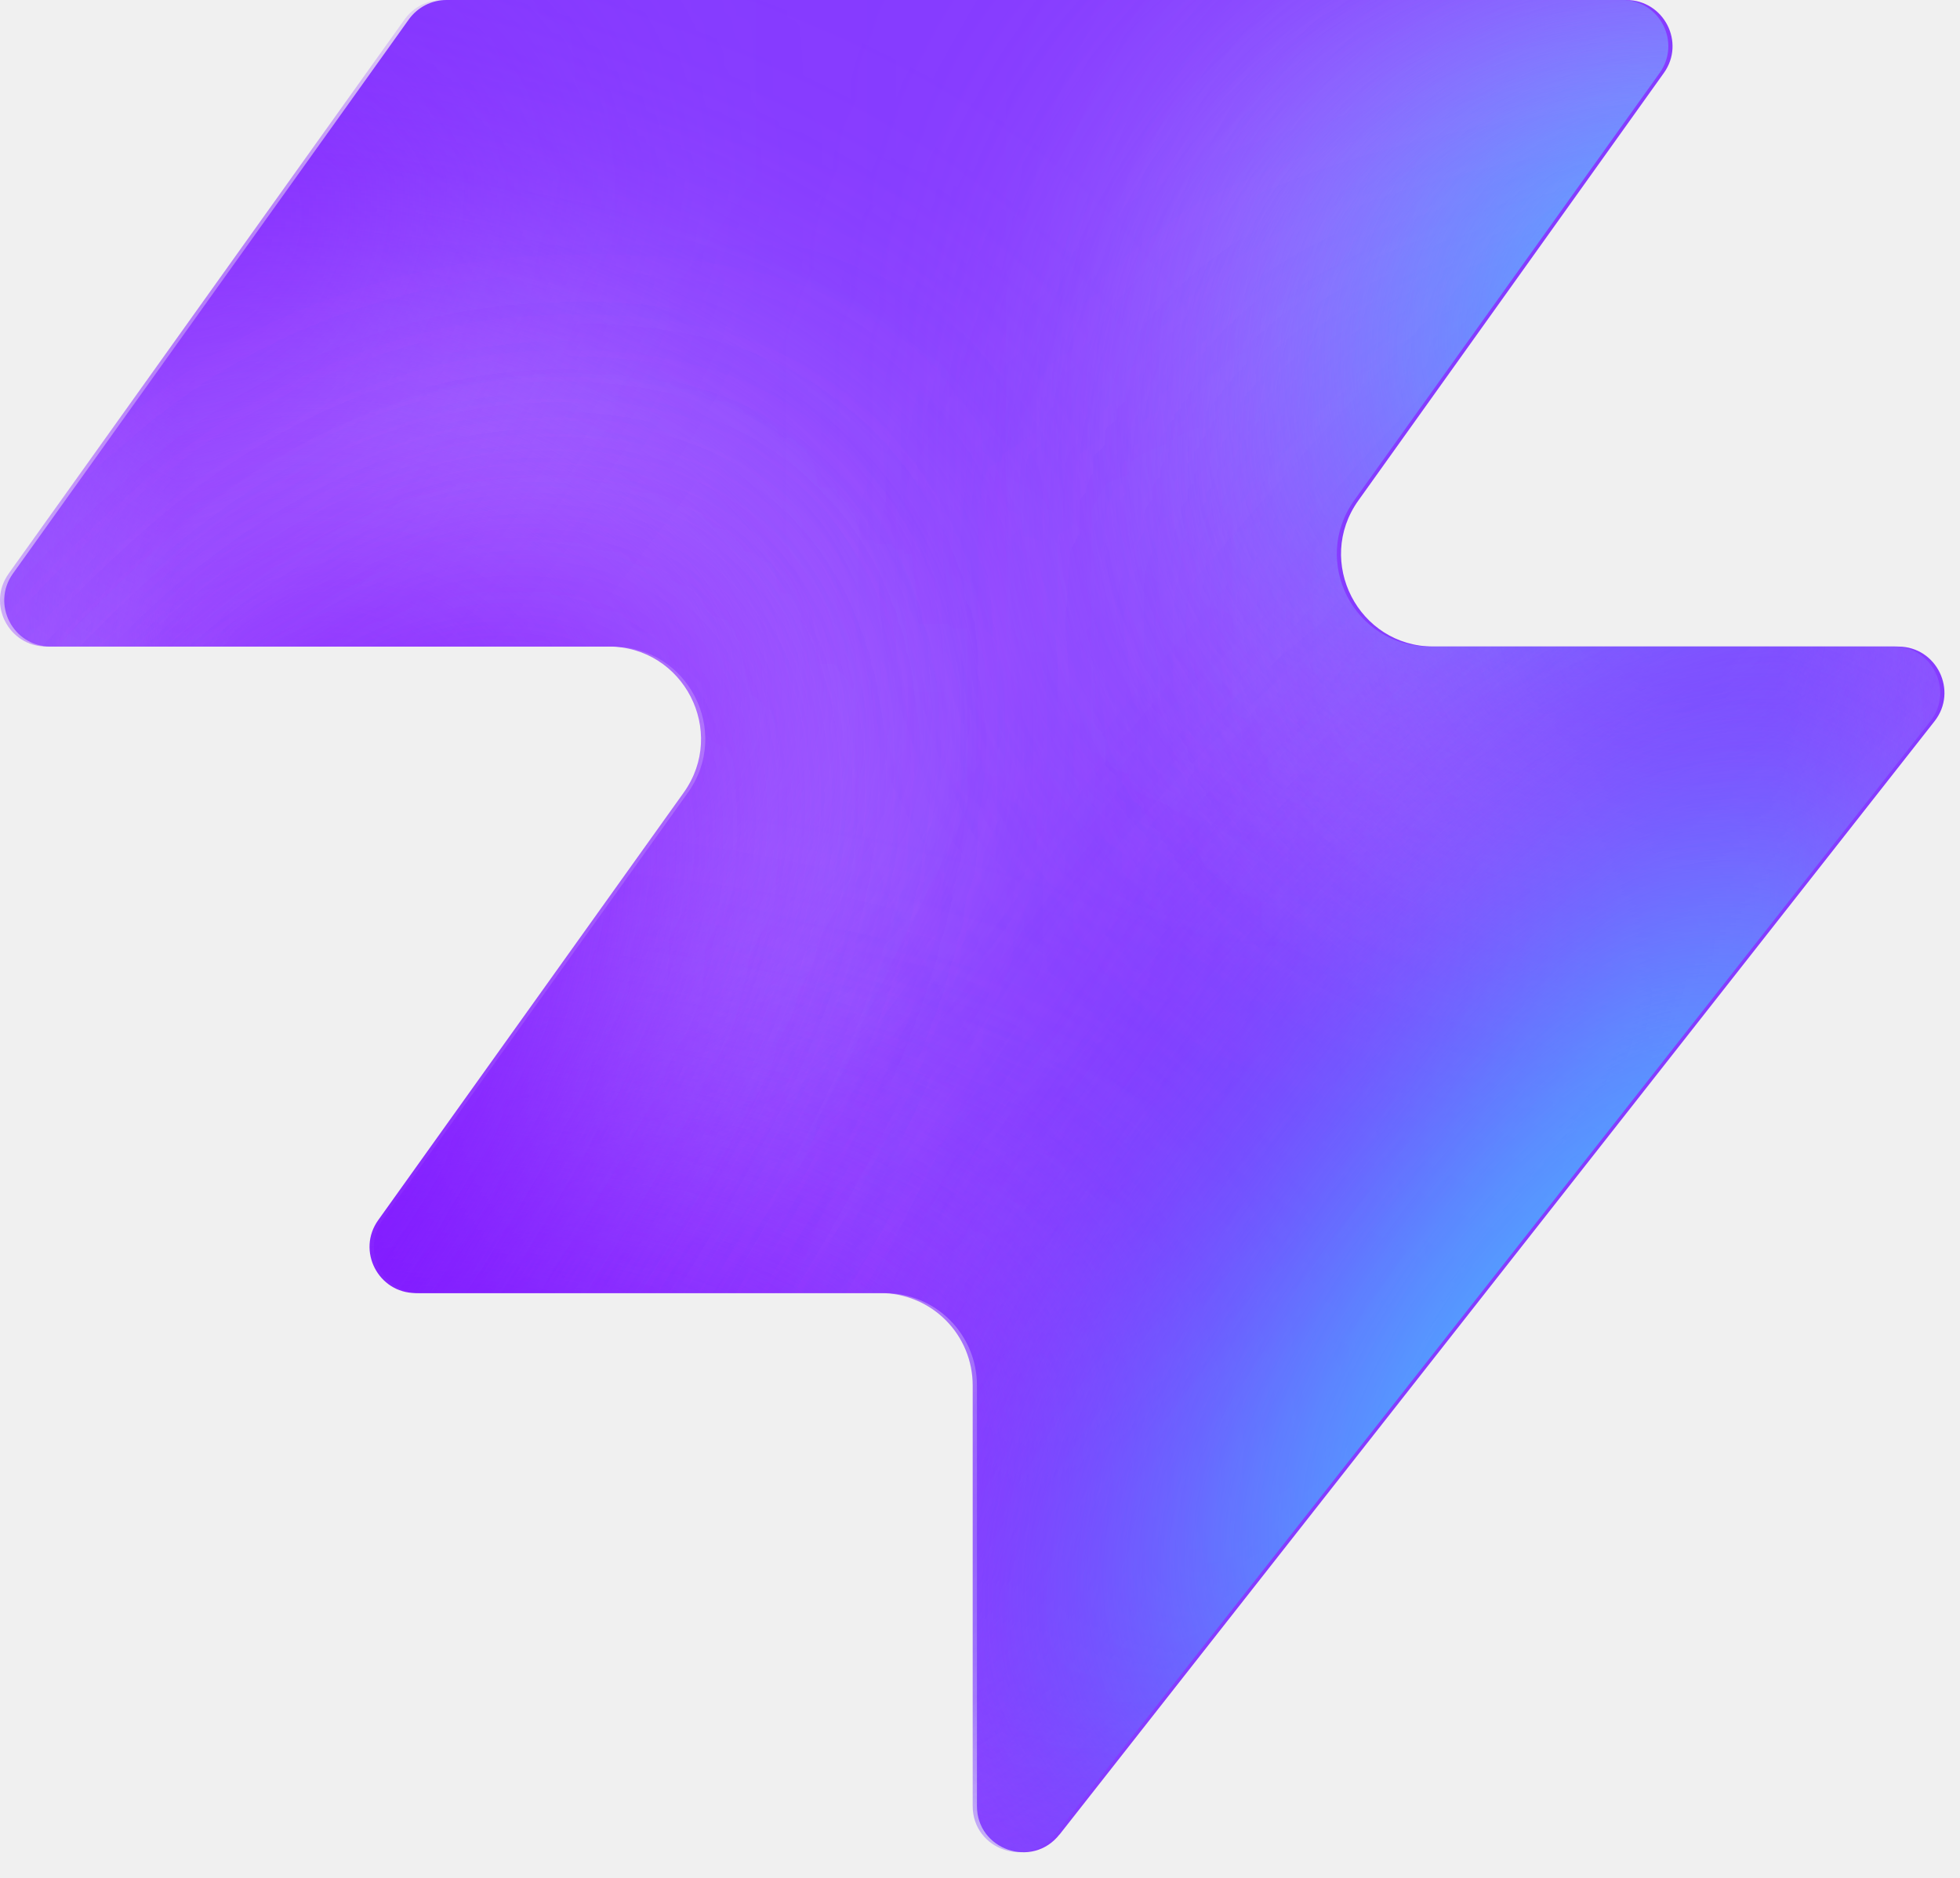
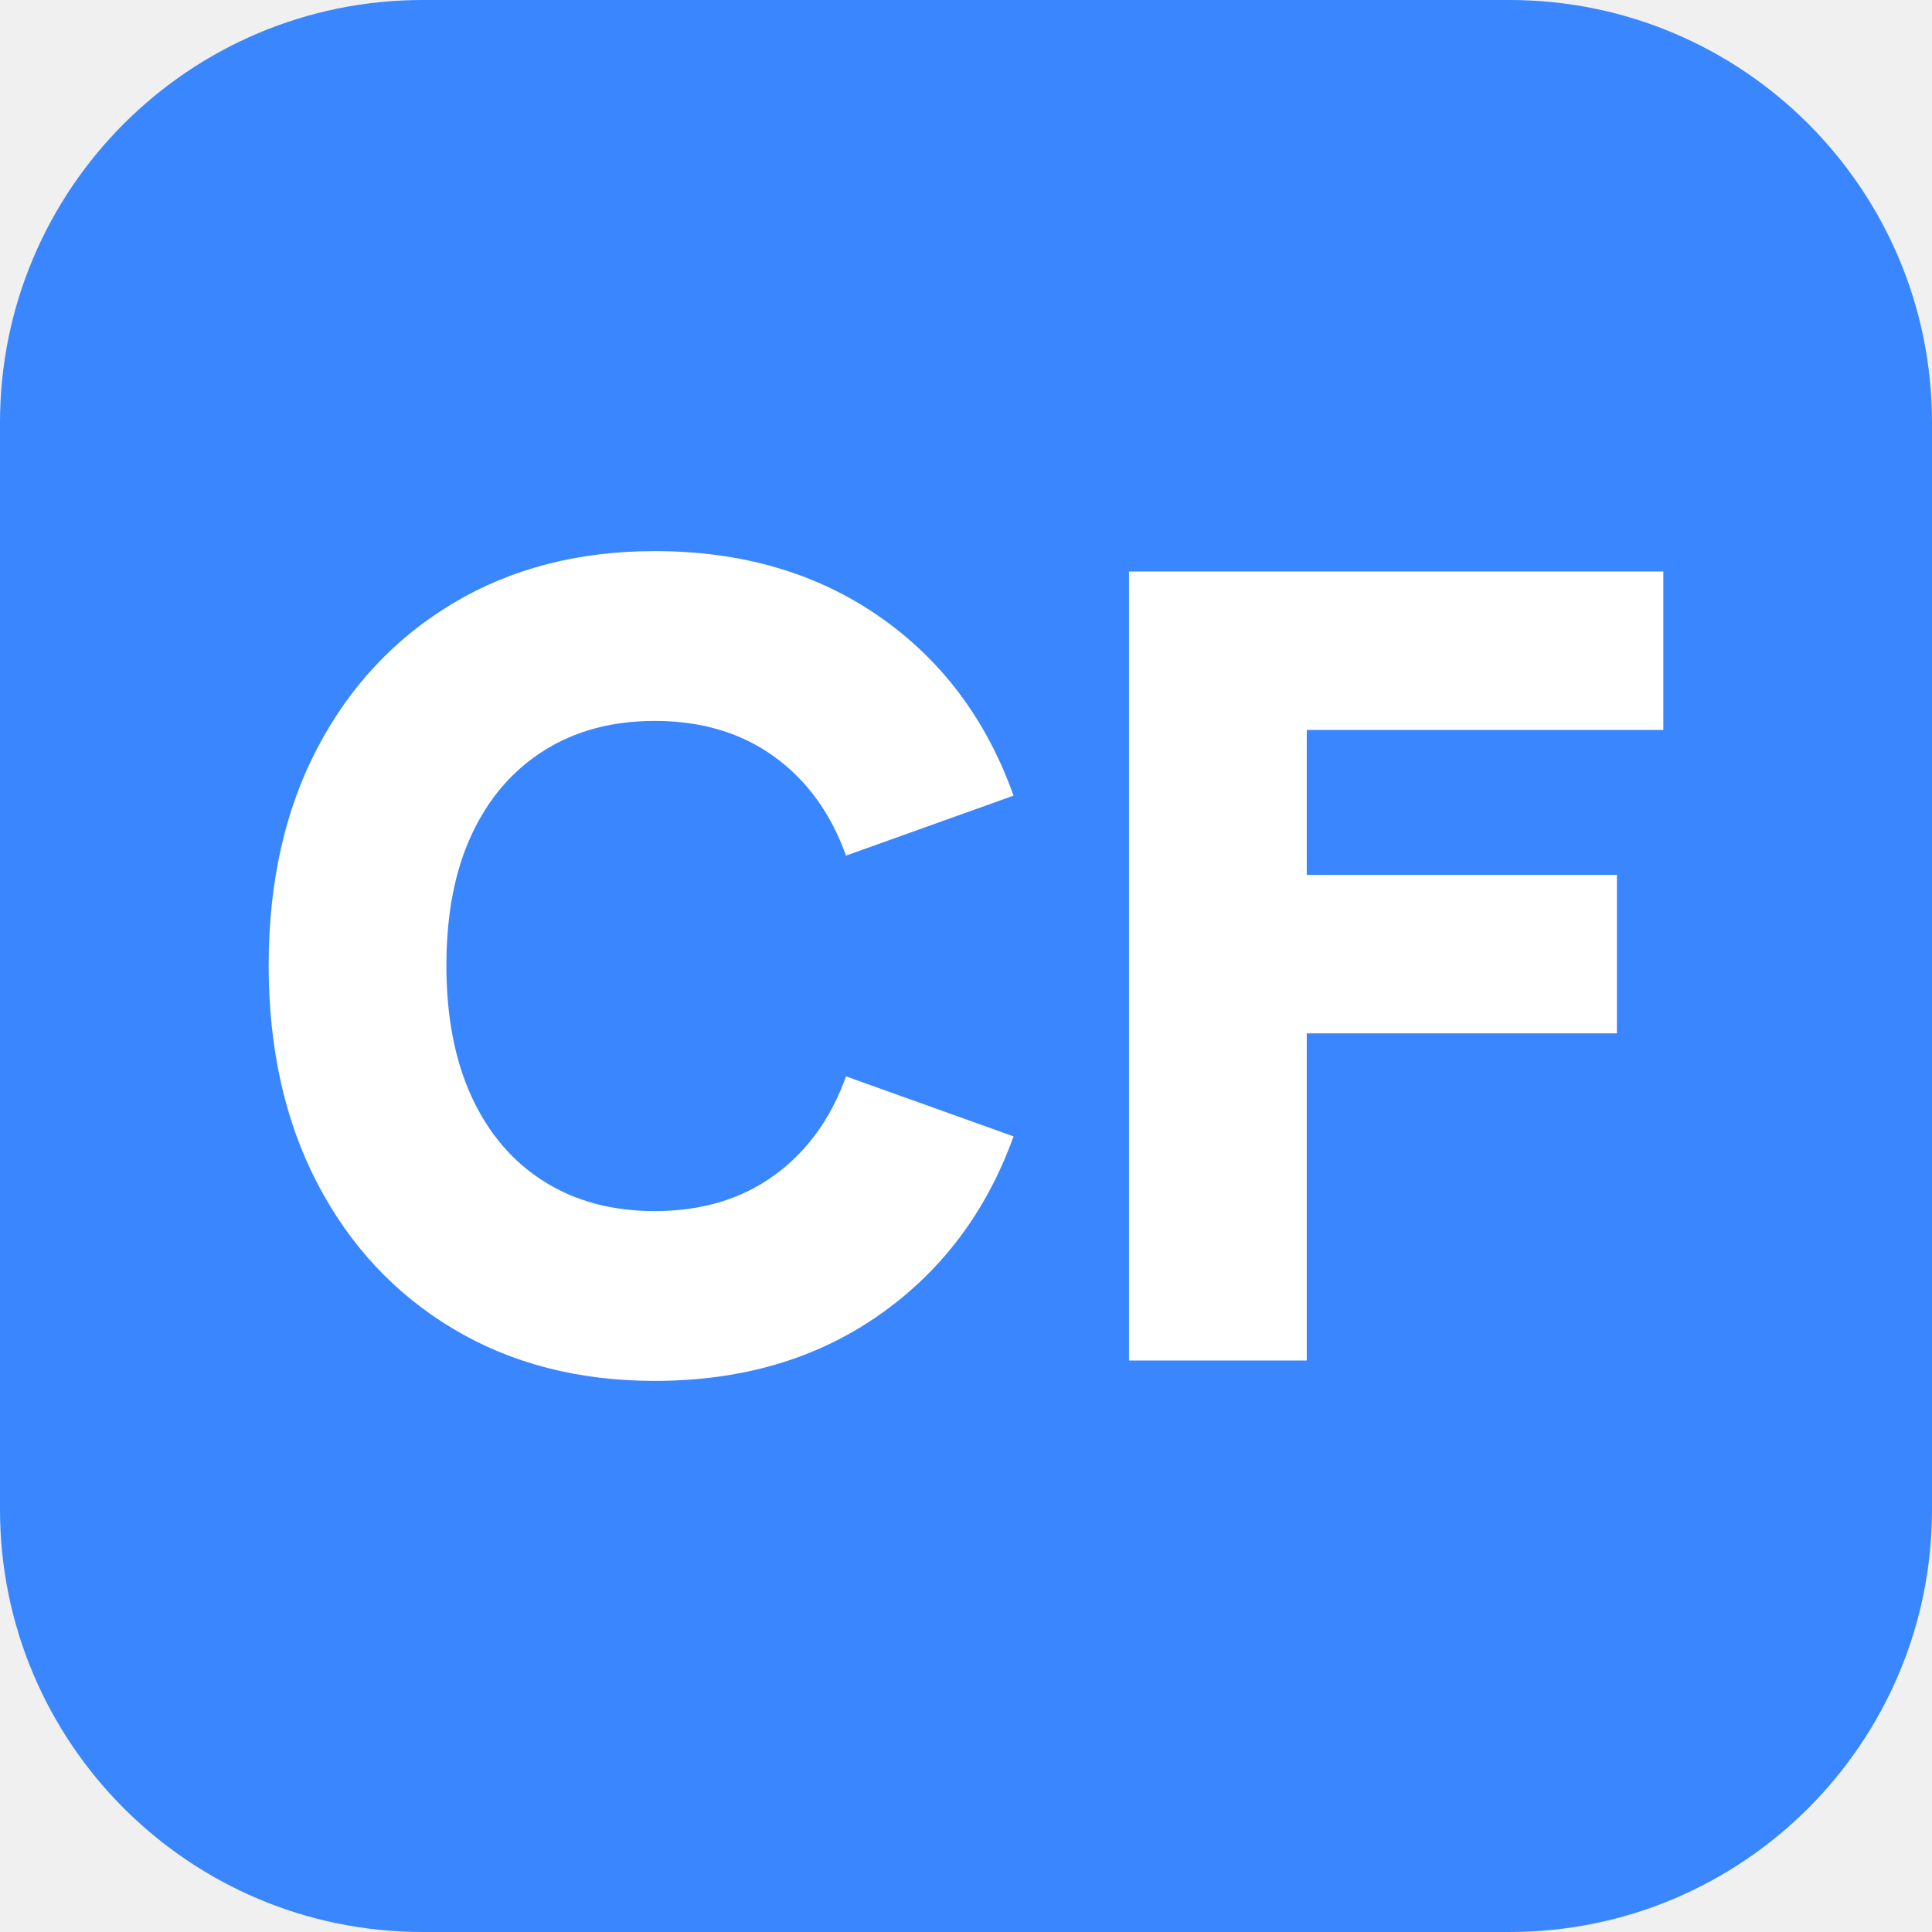
- <svg xmlns="http://www.w3.org/2000/svg" width="48" height="46" fill="none" viewBox="0 0 48 46">
-   <path fill="#863bff" d="M25.946 44.938c-.664.845-2.021.375-2.021-.698V33.937a2.26 2.26 0 0 0-2.262-2.262H10.287c-.92 0-1.456-1.04-.92-1.788l7.48-10.471c1.07-1.497 0-3.578-1.842-3.578H1.237c-.92 0-1.456-1.04-.92-1.788L10.013.474c.214-.297.556-.474.92-.474h28.894c.92 0 1.456 1.04.92 1.788l-7.48 10.471c-1.07 1.498 0 3.579 1.842 3.579h11.377c.943 0 1.473 1.088.89 1.83L25.947 44.94z" style="fill:#863bff;fill:color(display-p3 .525 .23 1);fill-opacity:1" />
-   <mask id="a" width="48" height="46" x="0" y="0" maskUnits="userSpaceOnUse" style="mask-type:alpha">
-     <path fill="#000" d="M25.842 44.938c-.664.844-2.021.375-2.021-.698V33.937a2.26 2.26 0 0 0-2.262-2.262H10.183c-.92 0-1.456-1.04-.92-1.788l7.48-10.471c1.07-1.498 0-3.579-1.842-3.579H1.133c-.92 0-1.456-1.04-.92-1.787L9.91.473c.214-.297.556-.474.92-.474h28.894c.92 0 1.456 1.04.92 1.788l-7.48 10.471c-1.07 1.498 0 3.578 1.842 3.578h11.377c.943 0 1.473 1.088.89 1.832L25.843 44.94z" style="fill:#000;fill-opacity:1" />
-   </mask>
-   <g mask="url(#a)">
-     <g filter="url(#b)">
-       <ellipse cx="5.508" cy="14.704" fill="#ede6ff" rx="5.508" ry="14.704" style="fill:#ede6ff;fill:color(display-p3 .927 .903 1);fill-opacity:1" transform="matrix(.00324 1 1 -.00324 -4.47 31.516)" />
-     </g>
-     <g filter="url(#c)">
-       <ellipse cx="10.399" cy="29.851" fill="#ede6ff" rx="10.399" ry="29.851" style="fill:#ede6ff;fill:color(display-p3 .927 .903 1);fill-opacity:1" transform="matrix(.00324 1 1 -.00324 -39.328 7.883)" />
-     </g>
-     <g filter="url(#d)">
-       <ellipse cx="5.508" cy="30.487" fill="#7e14ff" rx="5.508" ry="30.487" style="fill:#7e14ff;fill:color(display-p3 .492 .077 1);fill-opacity:1" transform="rotate(89.814 -25.913 -14.639)scale(1 -1)" />
-     </g>
-     <g filter="url(#e)">
-       <ellipse cx="5.508" cy="30.599" fill="#7e14ff" rx="5.508" ry="30.599" style="fill:#7e14ff;fill:color(display-p3 .492 .077 1);fill-opacity:1" transform="rotate(89.814 -32.644 -3.334)scale(1 -1)" />
-     </g>
-     <g filter="url(#f)">
-       <ellipse cx="5.508" cy="30.599" fill="#7e14ff" rx="5.508" ry="30.599" style="fill:#7e14ff;fill:color(display-p3 .492 .077 1);fill-opacity:1" transform="matrix(.00324 1 1 -.00324 -34.34 30.47)" />
-     </g>
-     <g filter="url(#g)">
-       <ellipse cx="14.072" cy="22.078" fill="#ede6ff" rx="14.072" ry="22.078" style="fill:#ede6ff;fill:color(display-p3 .927 .903 1);fill-opacity:1" transform="rotate(93.35 24.506 48.493)scale(-1 1)" />
-     </g>
-     <g filter="url(#h)">
-       <ellipse cx="3.47" cy="21.501" fill="#7e14ff" rx="3.47" ry="21.501" style="fill:#7e14ff;fill:color(display-p3 .492 .077 1);fill-opacity:1" transform="rotate(89.009 28.708 47.59)scale(-1 1)" />
-     </g>
-     <g filter="url(#i)">
-       <ellipse cx="3.47" cy="21.501" fill="#7e14ff" rx="3.47" ry="21.501" style="fill:#7e14ff;fill:color(display-p3 .492 .077 1);fill-opacity:1" transform="rotate(89.009 28.708 47.59)scale(-1 1)" />
-     </g>
-     <g filter="url(#j)">
-       <ellipse cx=".387" cy="8.972" fill="#7e14ff" rx="4.407" ry="29.108" style="fill:#7e14ff;fill:color(display-p3 .492 .077 1);fill-opacity:1" transform="rotate(39.51 .387 8.972)" />
-     </g>
-     <g filter="url(#k)">
-       <ellipse cx="47.523" cy="-6.092" fill="#7e14ff" rx="4.407" ry="29.108" style="fill:#7e14ff;fill:color(display-p3 .492 .077 1);fill-opacity:1" transform="rotate(37.892 47.523 -6.092)" />
-     </g>
-     <g filter="url(#l)">
-       <ellipse cx="41.412" cy="6.333" fill="#47bfff" rx="5.971" ry="9.665" style="fill:#47bfff;fill:color(display-p3 .28 .748 1);fill-opacity:1" transform="rotate(37.892 41.412 6.333)" />
-     </g>
-     <g filter="url(#m)">
-       <ellipse cx="-1.879" cy="38.332" fill="#7e14ff" rx="4.407" ry="29.108" style="fill:#7e14ff;fill:color(display-p3 .492 .077 1);fill-opacity:1" transform="rotate(37.892 -1.88 38.332)" />
-     </g>
-     <g filter="url(#n)">
-       <ellipse cx="-1.879" cy="38.332" fill="#7e14ff" rx="4.407" ry="29.108" style="fill:#7e14ff;fill:color(display-p3 .492 .077 1);fill-opacity:1" transform="rotate(37.892 -1.88 38.332)" />
-     </g>
-     <g filter="url(#o)">
-       <ellipse cx="35.651" cy="29.907" fill="#7e14ff" rx="4.407" ry="29.108" style="fill:#7e14ff;fill:color(display-p3 .492 .077 1);fill-opacity:1" transform="rotate(37.892 35.651 29.907)" />
-     </g>
-     <g filter="url(#p)">
-       <ellipse cx="38.418" cy="32.4" fill="#47bfff" rx="5.971" ry="15.297" style="fill:#47bfff;fill:color(display-p3 .28 .748 1);fill-opacity:1" transform="rotate(37.892 38.418 32.4)" />
-     </g>
-   </g>
-   <defs>
-     <filter id="b" width="60.045" height="41.654" x="-19.77" y="16.149" color-interpolation-filters="sRGB" filterUnits="userSpaceOnUse">
-       <feFlood flood-opacity="0" result="BackgroundImageFix" />
-       <feBlend in="SourceGraphic" in2="BackgroundImageFix" result="shape" />
-       <feGaussianBlur result="effect1_foregroundBlur_2002_17158" stdDeviation="7.659" />
-     </filter>
-     <filter id="c" width="90.34" height="51.437" x="-54.613" y="-7.533" color-interpolation-filters="sRGB" filterUnits="userSpaceOnUse">
-       <feFlood flood-opacity="0" result="BackgroundImageFix" />
-       <feBlend in="SourceGraphic" in2="BackgroundImageFix" result="shape" />
-       <feGaussianBlur result="effect1_foregroundBlur_2002_17158" stdDeviation="7.659" />
-     </filter>
-     <filter id="d" width="79.355" height="29.4" x="-49.64" y="2.03" color-interpolation-filters="sRGB" filterUnits="userSpaceOnUse">
-       <feFlood flood-opacity="0" result="BackgroundImageFix" />
-       <feBlend in="SourceGraphic" in2="BackgroundImageFix" result="shape" />
-       <feGaussianBlur result="effect1_foregroundBlur_2002_17158" stdDeviation="4.596" />
-     </filter>
-     <filter id="e" width="79.579" height="29.4" x="-45.045" y="20.029" color-interpolation-filters="sRGB" filterUnits="userSpaceOnUse">
-       <feFlood flood-opacity="0" result="BackgroundImageFix" />
-       <feBlend in="SourceGraphic" in2="BackgroundImageFix" result="shape" />
-       <feGaussianBlur result="effect1_foregroundBlur_2002_17158" stdDeviation="4.596" />
-     </filter>
-     <filter id="f" width="79.579" height="29.4" x="-43.513" y="21.178" color-interpolation-filters="sRGB" filterUnits="userSpaceOnUse">
-       <feFlood flood-opacity="0" result="BackgroundImageFix" />
-       <feBlend in="SourceGraphic" in2="BackgroundImageFix" result="shape" />
-       <feGaussianBlur result="effect1_foregroundBlur_2002_17158" stdDeviation="4.596" />
-     </filter>
-     <filter id="g" width="74.749" height="58.852" x="15.756" y="-17.901" color-interpolation-filters="sRGB" filterUnits="userSpaceOnUse">
-       <feFlood flood-opacity="0" result="BackgroundImageFix" />
-       <feBlend in="SourceGraphic" in2="BackgroundImageFix" result="shape" />
-       <feGaussianBlur result="effect1_foregroundBlur_2002_17158" stdDeviation="7.659" />
-     </filter>
-     <filter id="h" width="61.377" height="25.362" x="23.548" y="2.284" color-interpolation-filters="sRGB" filterUnits="userSpaceOnUse">
-       <feFlood flood-opacity="0" result="BackgroundImageFix" />
-       <feBlend in="SourceGraphic" in2="BackgroundImageFix" result="shape" />
-       <feGaussianBlur result="effect1_foregroundBlur_2002_17158" stdDeviation="4.596" />
-     </filter>
-     <filter id="i" width="61.377" height="25.362" x="23.548" y="2.284" color-interpolation-filters="sRGB" filterUnits="userSpaceOnUse">
-       <feFlood flood-opacity="0" result="BackgroundImageFix" />
-       <feBlend in="SourceGraphic" in2="BackgroundImageFix" result="shape" />
-       <feGaussianBlur result="effect1_foregroundBlur_2002_17158" stdDeviation="4.596" />
-     </filter>
-     <filter id="j" width="56.045" height="63.649" x="-27.636" y="-22.853" color-interpolation-filters="sRGB" filterUnits="userSpaceOnUse">
-       <feFlood flood-opacity="0" result="BackgroundImageFix" />
-       <feBlend in="SourceGraphic" in2="BackgroundImageFix" result="shape" />
-       <feGaussianBlur result="effect1_foregroundBlur_2002_17158" stdDeviation="4.596" />
-     </filter>
-     <filter id="k" width="54.814" height="64.646" x="20.116" y="-38.415" color-interpolation-filters="sRGB" filterUnits="userSpaceOnUse">
-       <feFlood flood-opacity="0" result="BackgroundImageFix" />
-       <feBlend in="SourceGraphic" in2="BackgroundImageFix" result="shape" />
-       <feGaussianBlur result="effect1_foregroundBlur_2002_17158" stdDeviation="4.596" />
-     </filter>
-     <filter id="l" width="33.541" height="35.313" x="24.641" y="-11.323" color-interpolation-filters="sRGB" filterUnits="userSpaceOnUse">
-       <feFlood flood-opacity="0" result="BackgroundImageFix" />
-       <feBlend in="SourceGraphic" in2="BackgroundImageFix" result="shape" />
-       <feGaussianBlur result="effect1_foregroundBlur_2002_17158" stdDeviation="4.596" />
-     </filter>
-     <filter id="m" width="54.814" height="64.646" x="-29.286" y="6.009" color-interpolation-filters="sRGB" filterUnits="userSpaceOnUse">
-       <feFlood flood-opacity="0" result="BackgroundImageFix" />
-       <feBlend in="SourceGraphic" in2="BackgroundImageFix" result="shape" />
-       <feGaussianBlur result="effect1_foregroundBlur_2002_17158" stdDeviation="4.596" />
-     </filter>
-     <filter id="n" width="54.814" height="64.646" x="-29.286" y="6.009" color-interpolation-filters="sRGB" filterUnits="userSpaceOnUse">
-       <feFlood flood-opacity="0" result="BackgroundImageFix" />
-       <feBlend in="SourceGraphic" in2="BackgroundImageFix" result="shape" />
-       <feGaussianBlur result="effect1_foregroundBlur_2002_17158" stdDeviation="4.596" />
-     </filter>
-     <filter id="o" width="54.814" height="64.646" x="8.244" y="-2.416" color-interpolation-filters="sRGB" filterUnits="userSpaceOnUse">
-       <feFlood flood-opacity="0" result="BackgroundImageFix" />
-       <feBlend in="SourceGraphic" in2="BackgroundImageFix" result="shape" />
-       <feGaussianBlur result="effect1_foregroundBlur_2002_17158" stdDeviation="4.596" />
-     </filter>
-     <filter id="p" width="39.409" height="43.623" x="18.713" y="10.588" color-interpolation-filters="sRGB" filterUnits="userSpaceOnUse">
-       <feFlood flood-opacity="0" result="BackgroundImageFix" />
-       <feBlend in="SourceGraphic" in2="BackgroundImageFix" result="shape" />
-       <feGaussianBlur result="effect1_foregroundBlur_2002_17158" stdDeviation="4.596" />
-     </filter>
-   </defs>
+ <svg xmlns="http://www.w3.org/2000/svg" viewBox="0 0 512 512" role="img" aria-label="Carlo Falanga">
+   <rect width="512" height="512" rx="112" fill="#3A86FF" />
+   <path d="M373 -18Q272 -18 195.0 28.0Q118 74 75.0 156.5Q32 239 32 349Q32 459 75.0 541.0Q118 623 195.0 669.0Q272 715 373 715Q488 715 571.0 657.5Q654 600 690 499L542 446Q522 502 478.5 533.5Q435 565 373 565Q317 565 275.5 539.0Q234 513 211.5 465.0Q189 417 189 349Q189 281 211.5 232.5Q234 184 275.5 158.0Q317 132 373 132Q435 132 478.5 163.5Q522 195 542 251L690 198Q654 98 571.0 40.0Q488 -18 373 -18Z" transform="translate(61.60,360.55) scale(0.3,-0.3)" fill="#FFFFFF" />
+   <path d="M59 0V697H531V557H216V429H490V289H216V0Z" transform="translate(281.50,360.55) scale(0.3,-0.3)" fill="#FFFFFF" />
</svg>
